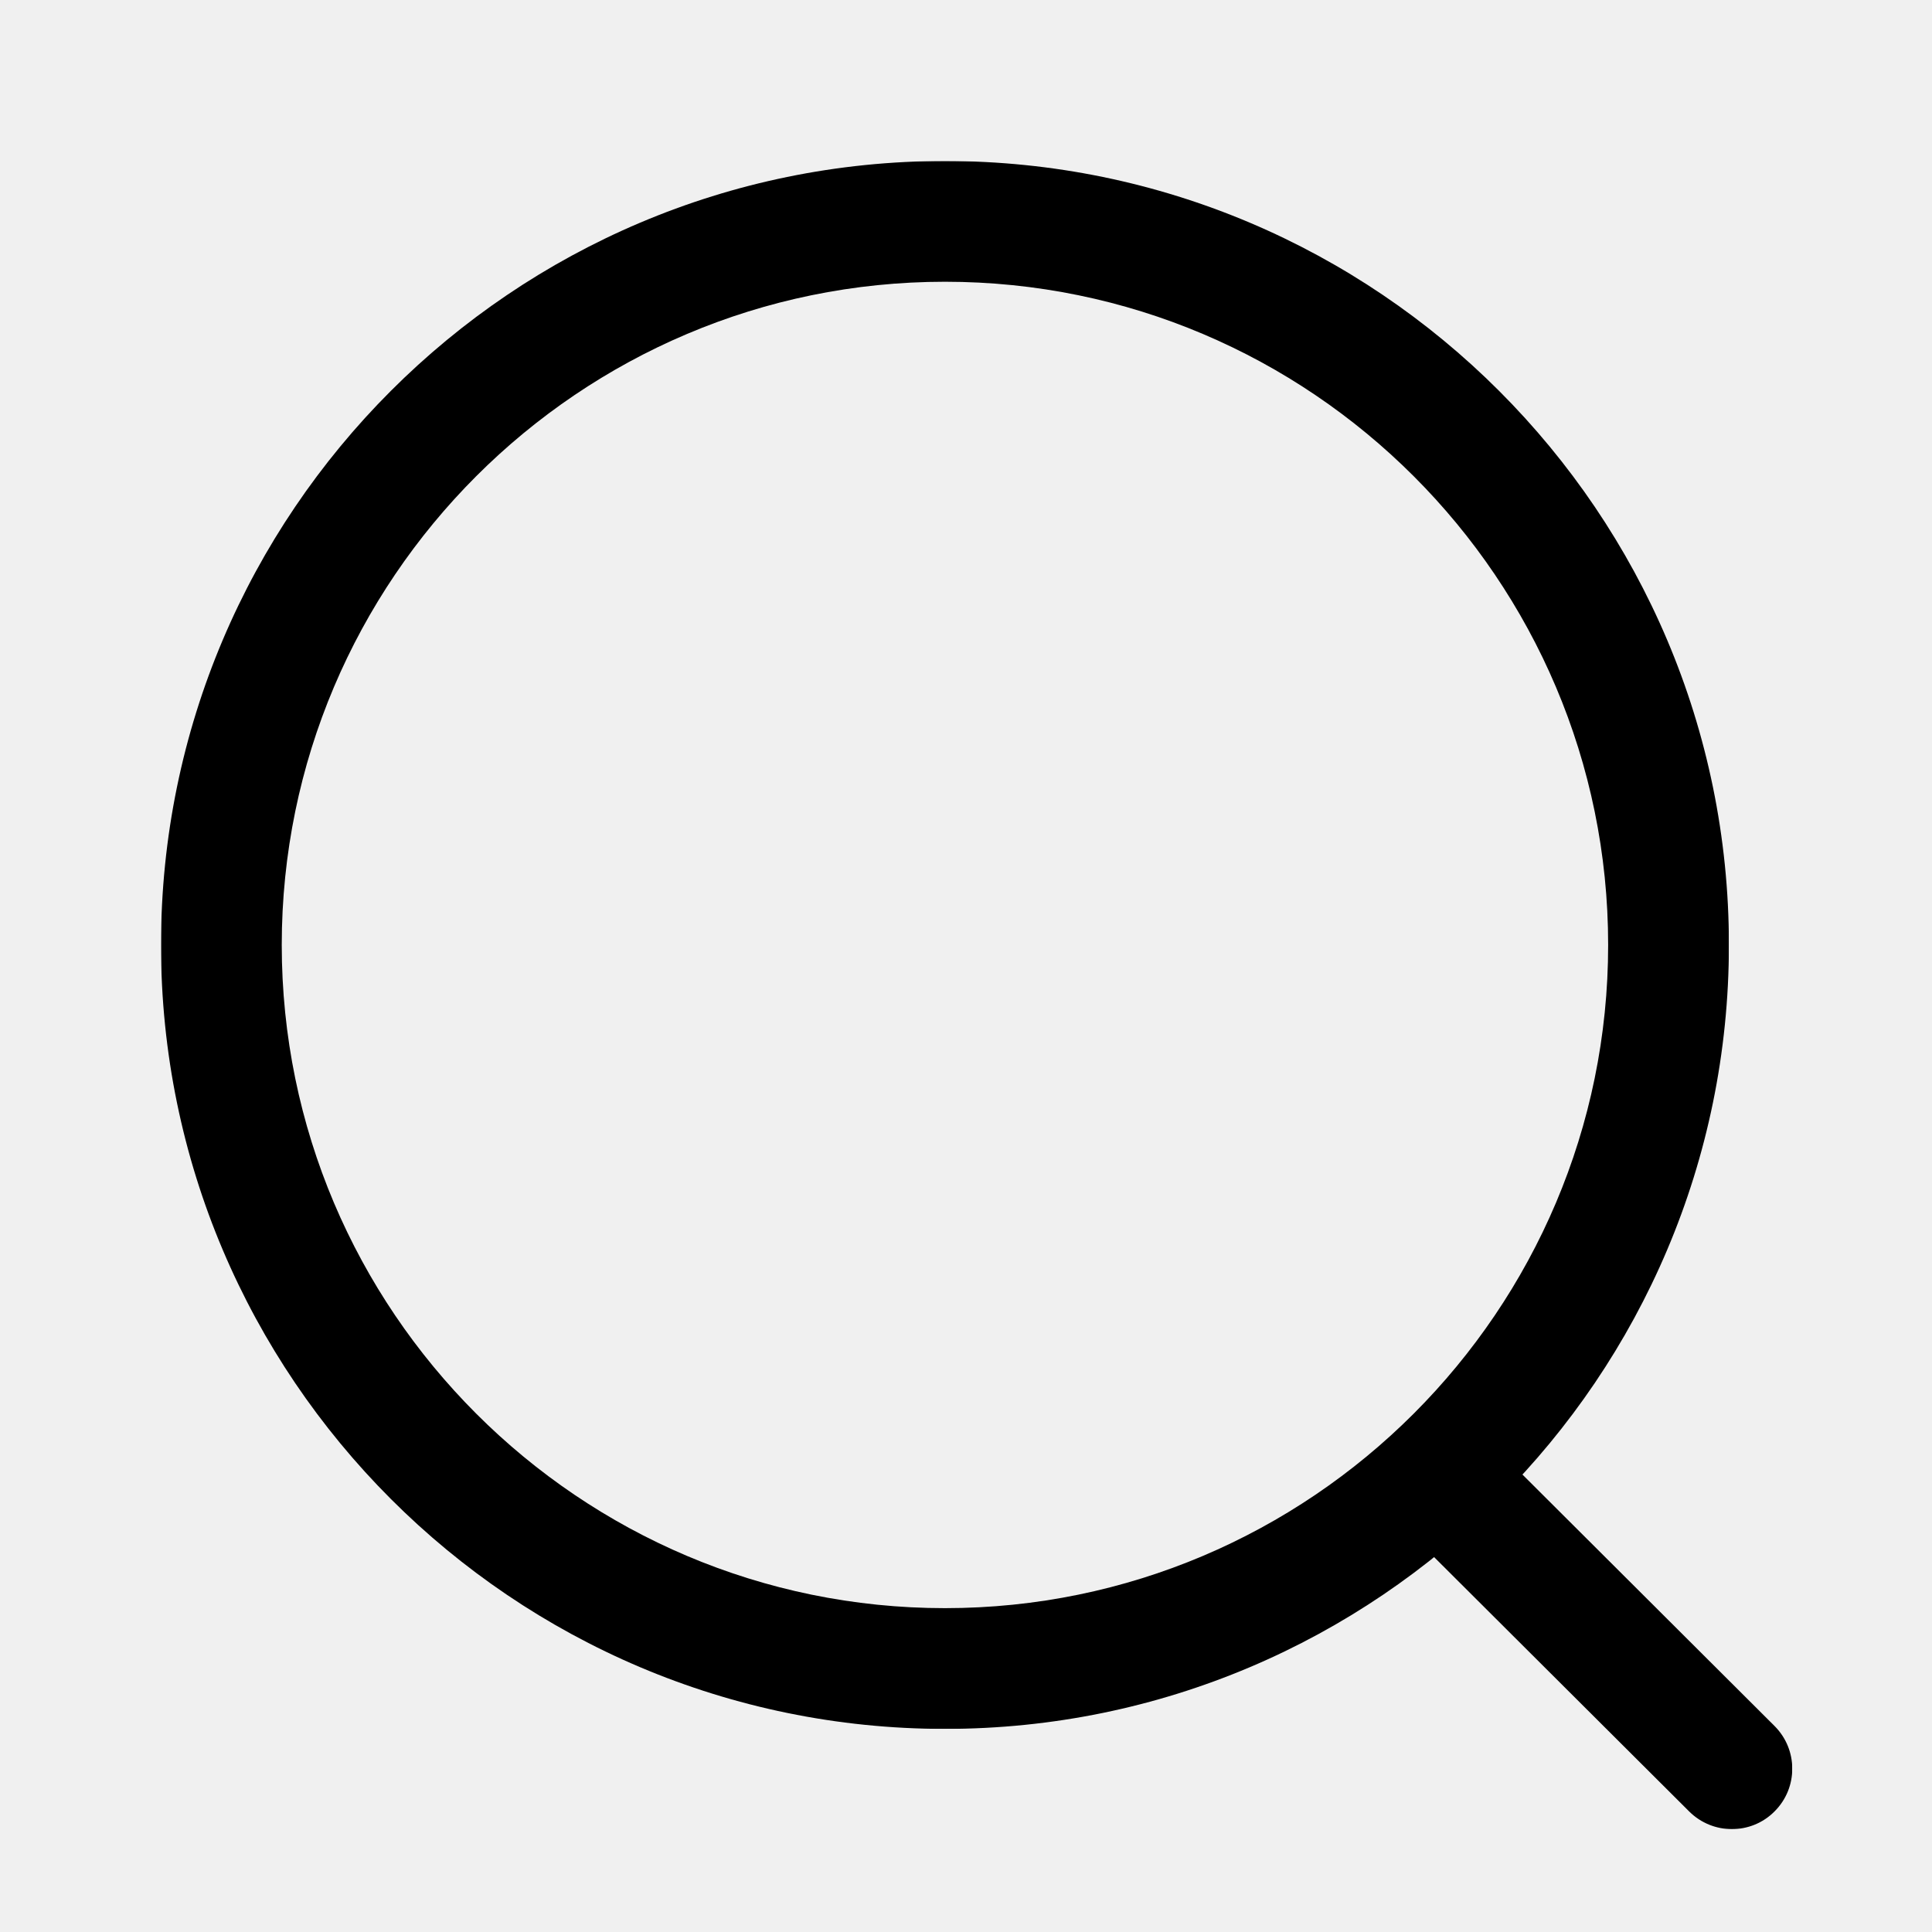
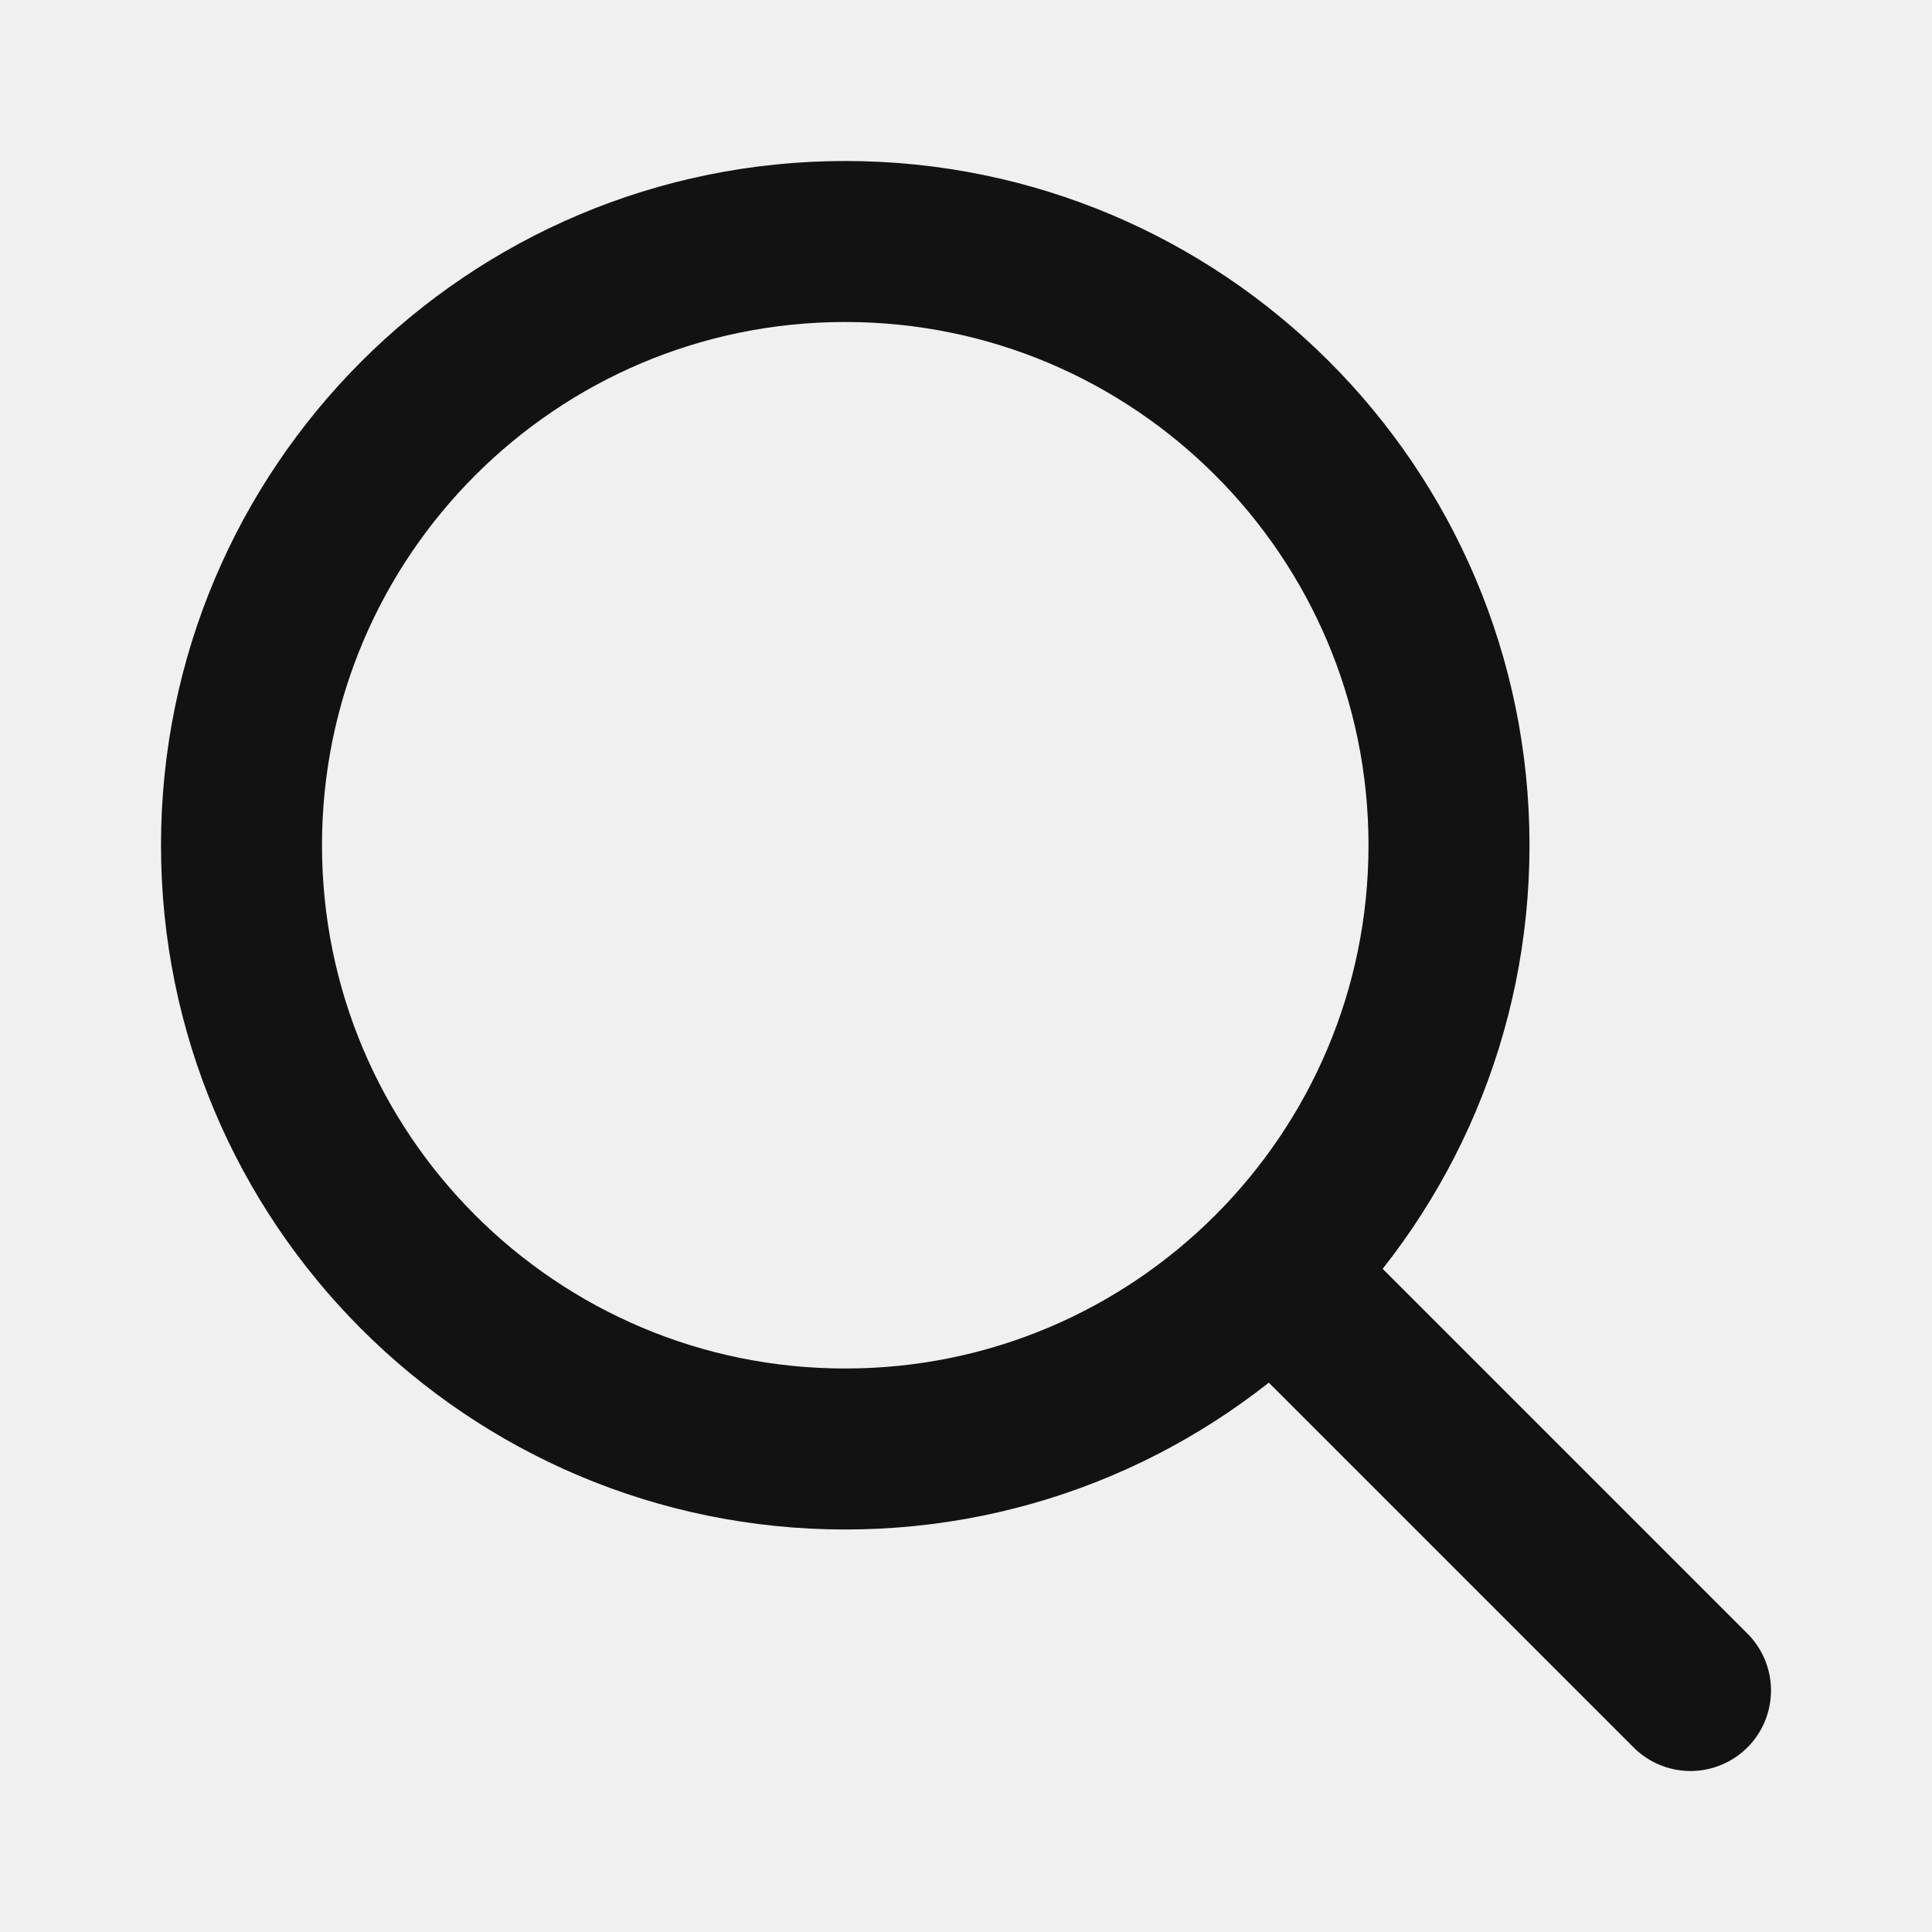
<svg xmlns="http://www.w3.org/2000/svg" width="24" height="24" viewBox="0 0 24 24" fill="none">
-   <mask id="mask0_71_17990" style="mask-type:luminance" maskUnits="userSpaceOnUse" x="2" y="2" width="20" height="20">
-     <path fill-rule="evenodd" clip-rule="evenodd" d="M2 2L21.477 2L21.477 21.477L2 21.477L2 2Z" fill="white" />
-   </mask>
-   <g mask="url(#mask0_71_17990)">
-     <path fill-rule="evenodd" clip-rule="evenodd" d="M11.739 3.5C7.196 3.5 3.5 7.195 3.5 11.738C3.5 16.281 7.196 19.977 11.739 19.977C16.281 19.977 19.977 16.281 19.977 11.738C19.977 7.195 16.281 3.5 11.739 3.5ZM11.739 21.477C6.369 21.477 2 17.108 2 11.738C2 6.368 6.369 2 11.739 2C17.109 2 21.477 6.368 21.477 11.738C21.477 17.108 17.109 21.477 11.739 21.477Z" fill="black" />
-   </g>
-   <mask id="mask1_71_17990" style="mask-type:luminance" maskUnits="userSpaceOnUse" x="17" y="17" width="6" height="6">
-     <path fill-rule="evenodd" clip-rule="evenodd" d="M17.24 17.707H22.264V22.722H17.24V17.707Z" fill="white" />
-   </mask>
-   <g mask="url(#mask1_71_17990)">
-     <path fill-rule="evenodd" clip-rule="evenodd" d="M21.514 22.722C21.323 22.722 21.131 22.649 20.984 22.503L17.46 18.989C17.167 18.696 17.166 18.221 17.459 17.928C17.751 17.633 18.226 17.635 18.52 17.926L22.044 21.441C22.337 21.734 22.338 22.208 22.045 22.501C21.899 22.649 21.706 22.722 21.514 22.722Z" fill="black" />
-   </g>
+   <path d="M10.5 18C14.642 18 18 14.642 18 10.5C18 6.358 14.642 3 10.5 3C6.358 3 3 6.358 3 10.5C3 14.642 6.358 18 10.5 18Z" stroke="#121212" stroke-width="2" stroke-linecap="round" stroke-linejoin="round" />
+   <path d="M21 21L16 16" stroke="#121212" stroke-width="2" stroke-linecap="round" stroke-linejoin="round" />
</svg>
